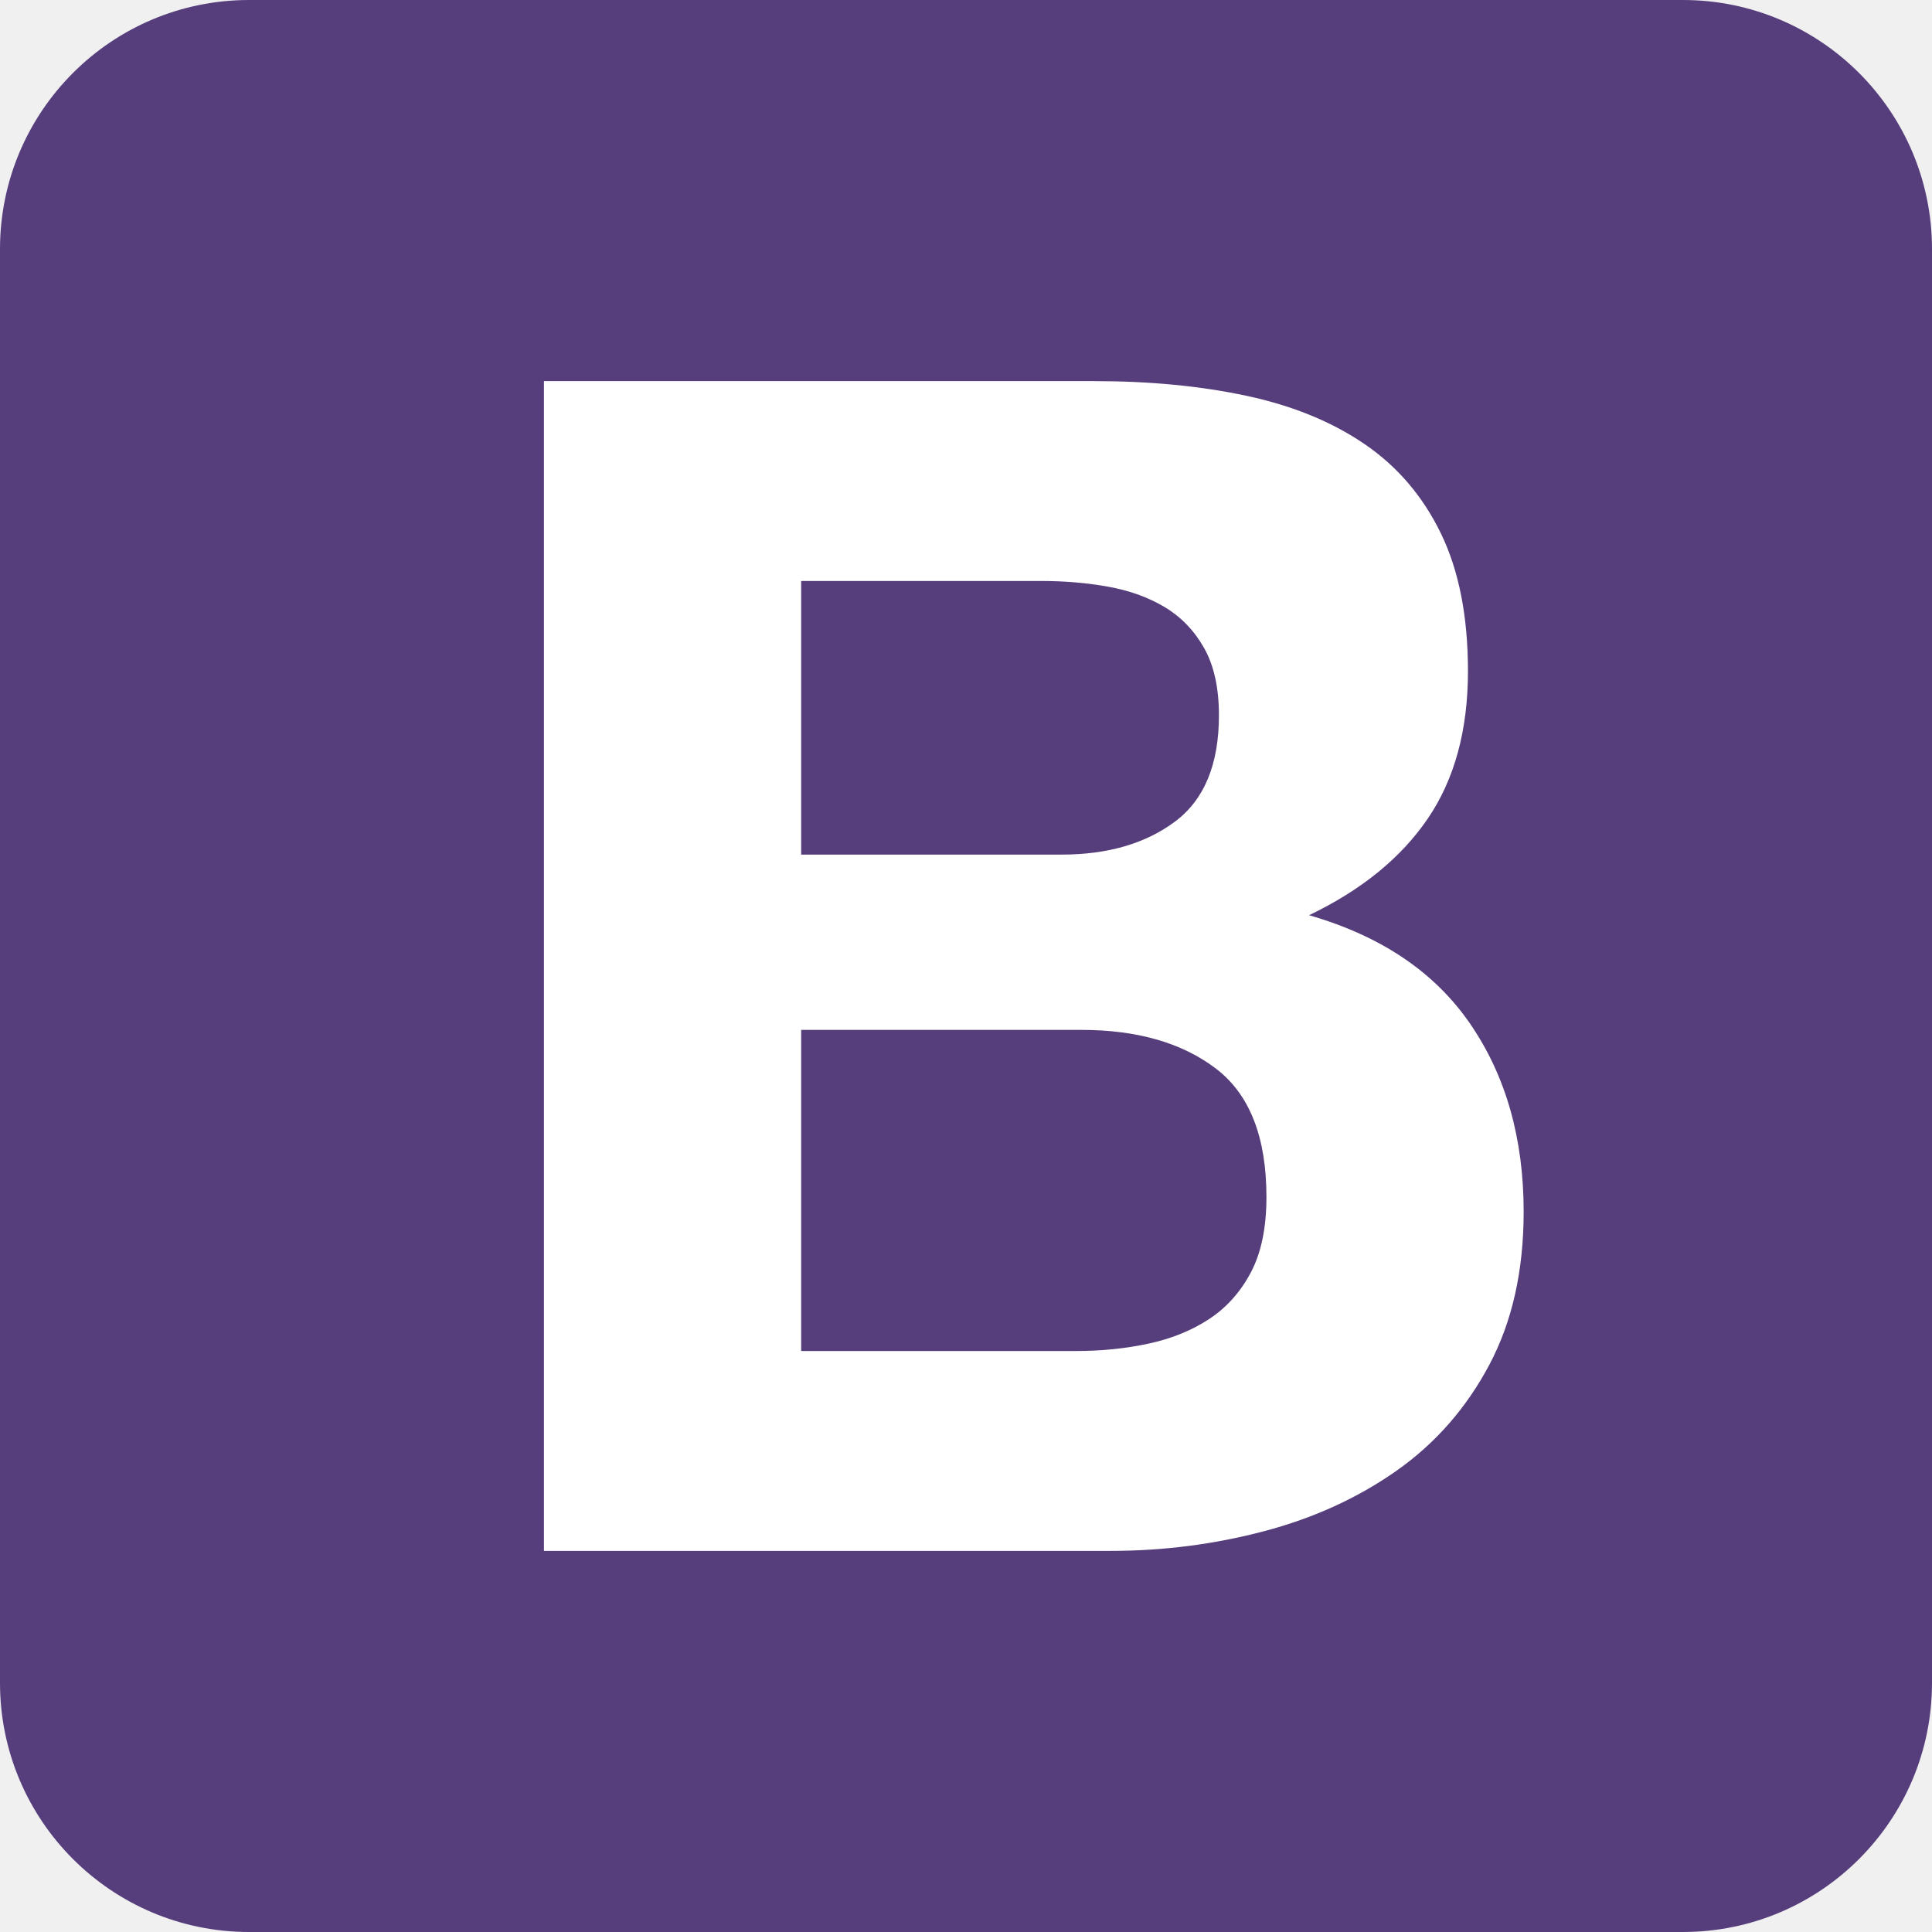
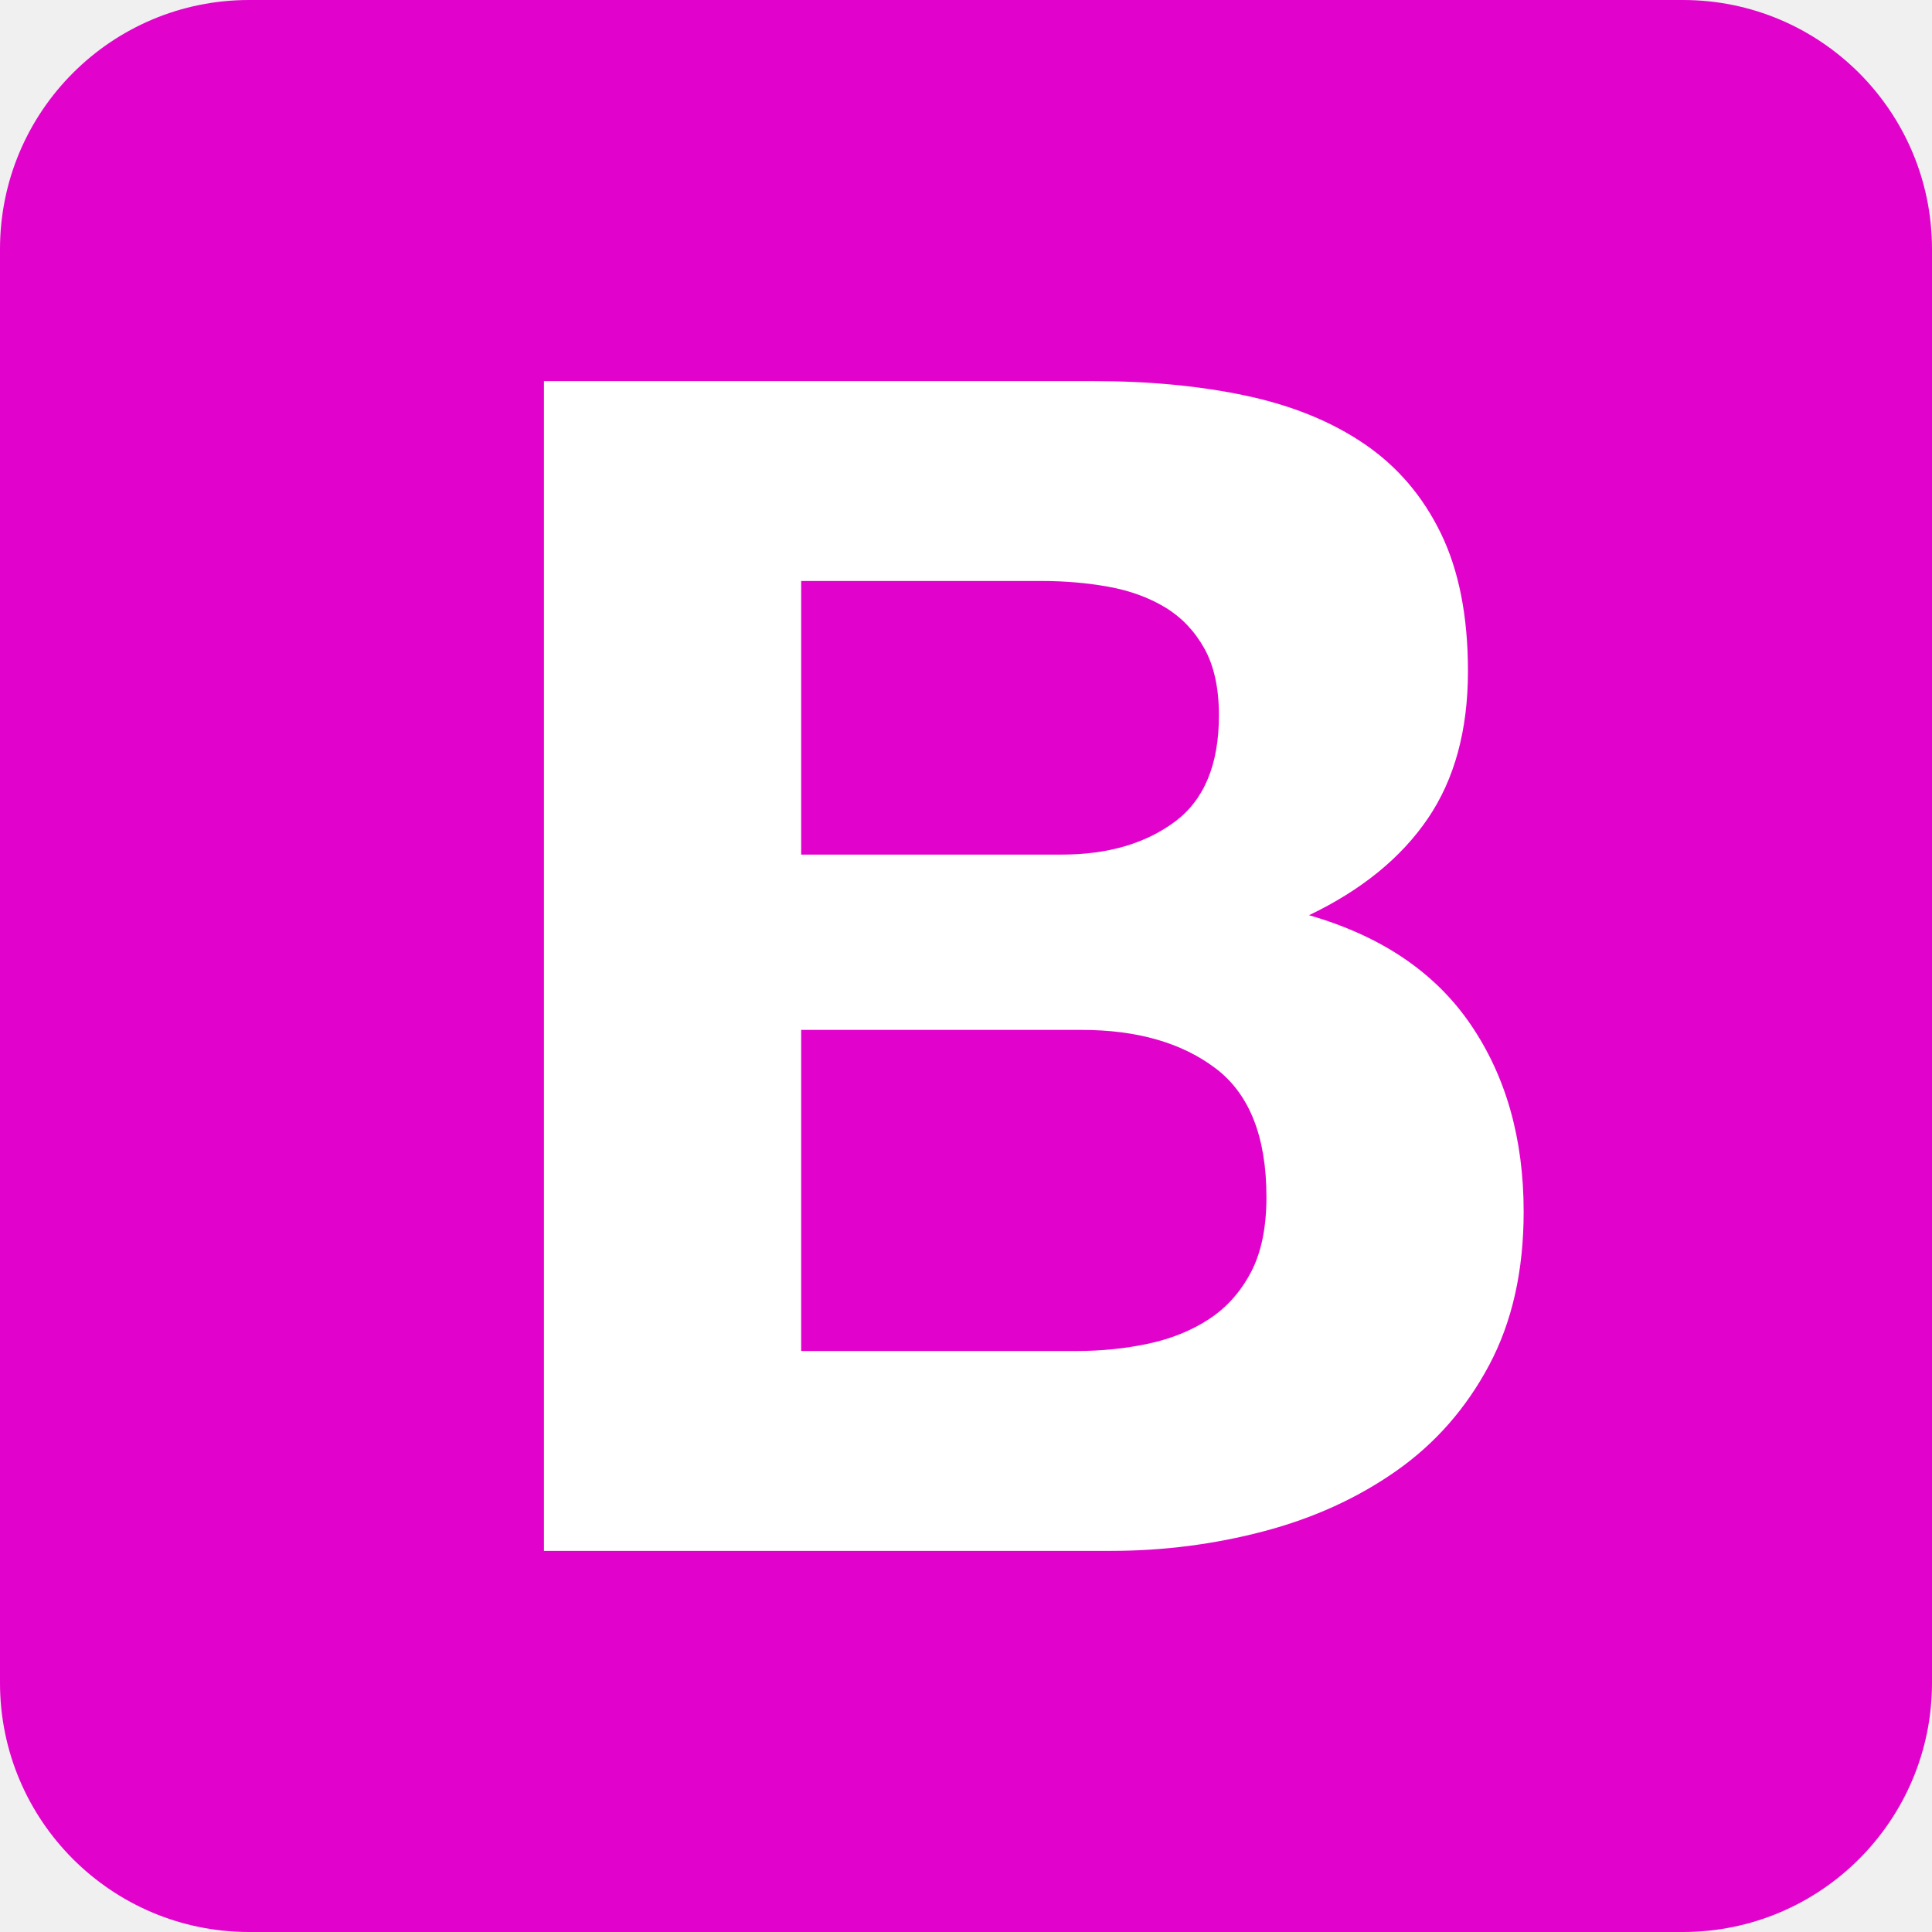
<svg xmlns="http://www.w3.org/2000/svg" width="800px" height="800px" viewBox="0 0 256 256" version="1.1" preserveAspectRatio="xMidYMid">
  <g>
-     <path d="M0,222.991 C0,241.223 14.779,256 33.009,256 L222.991,256 C241.223,256 256,241.221 256,222.991 L256,33.009 C256,14.777 241.221,0 222.991,0 L33.009,0 C14.777,0 0,14.779 0,33.009 L0,222.991 Z" fill="#563D7C">
+     <path d="M0,222.991 C0,241.223 14.779,256 33.009,256 L222.991,256 C241.223,256 256,241.221 256,222.991 L256,33.009 C256,14.777 241.221,0 222.991,0 L33.009,0 C14.777,0 0,14.779 0,33.009 L0,222.991 Z" fill="#e103cb">

</path>
    <path d="M106.158,113.238 L106.158,76.985 L138.069,76.985 C141.109,76.985 144.039,77.238 146.861,77.744 C149.683,78.251 152.18,79.155 154.351,80.458 C156.522,81.761 158.258,83.57 159.561,85.885 C160.863,88.201 161.515,91.168 161.515,94.786 C161.515,101.298 159.561,106.002 155.653,108.896 C151.746,111.791 146.753,113.238 140.674,113.238 L106.158,113.238 L106.158,113.238 Z M72.075,50.5 L72.075,205.5 L147.187,205.5 C154.134,205.5 160.9,204.632 167.485,202.895 C174.07,201.158 179.931,198.481 185.069,194.863 C190.206,191.245 194.295,186.577 197.334,180.861 C200.373,175.144 201.893,168.378 201.893,160.563 C201.893,150.866 199.541,142.581 194.838,135.707 C190.134,128.832 183.006,124.02 173.454,121.27 C180.401,117.942 185.648,113.672 189.193,108.462 C192.739,103.252 194.512,96.74 194.512,88.924 C194.512,81.688 193.318,75.61 190.93,70.689 C188.542,65.768 185.177,61.825 180.835,58.858 C176.494,55.891 171.284,53.756 165.205,52.454 C159.127,51.151 152.397,50.5 145.016,50.5 L72.075,50.5 L72.075,50.5 Z M106.158,179.015 L106.158,136.466 L143.279,136.466 C150.66,136.466 156.594,138.167 161.081,141.568 C165.567,144.969 167.81,150.649 167.81,158.609 C167.81,162.662 167.123,165.99 165.748,168.595 C164.373,171.2 162.528,173.263 160.212,174.782 C157.897,176.302 155.219,177.387 152.18,178.039 C149.141,178.69 145.957,179.015 142.628,179.015 L106.158,179.015 L106.158,179.015 Z" fill="#FFFFFF">

</path>
  </g>
</svg>
